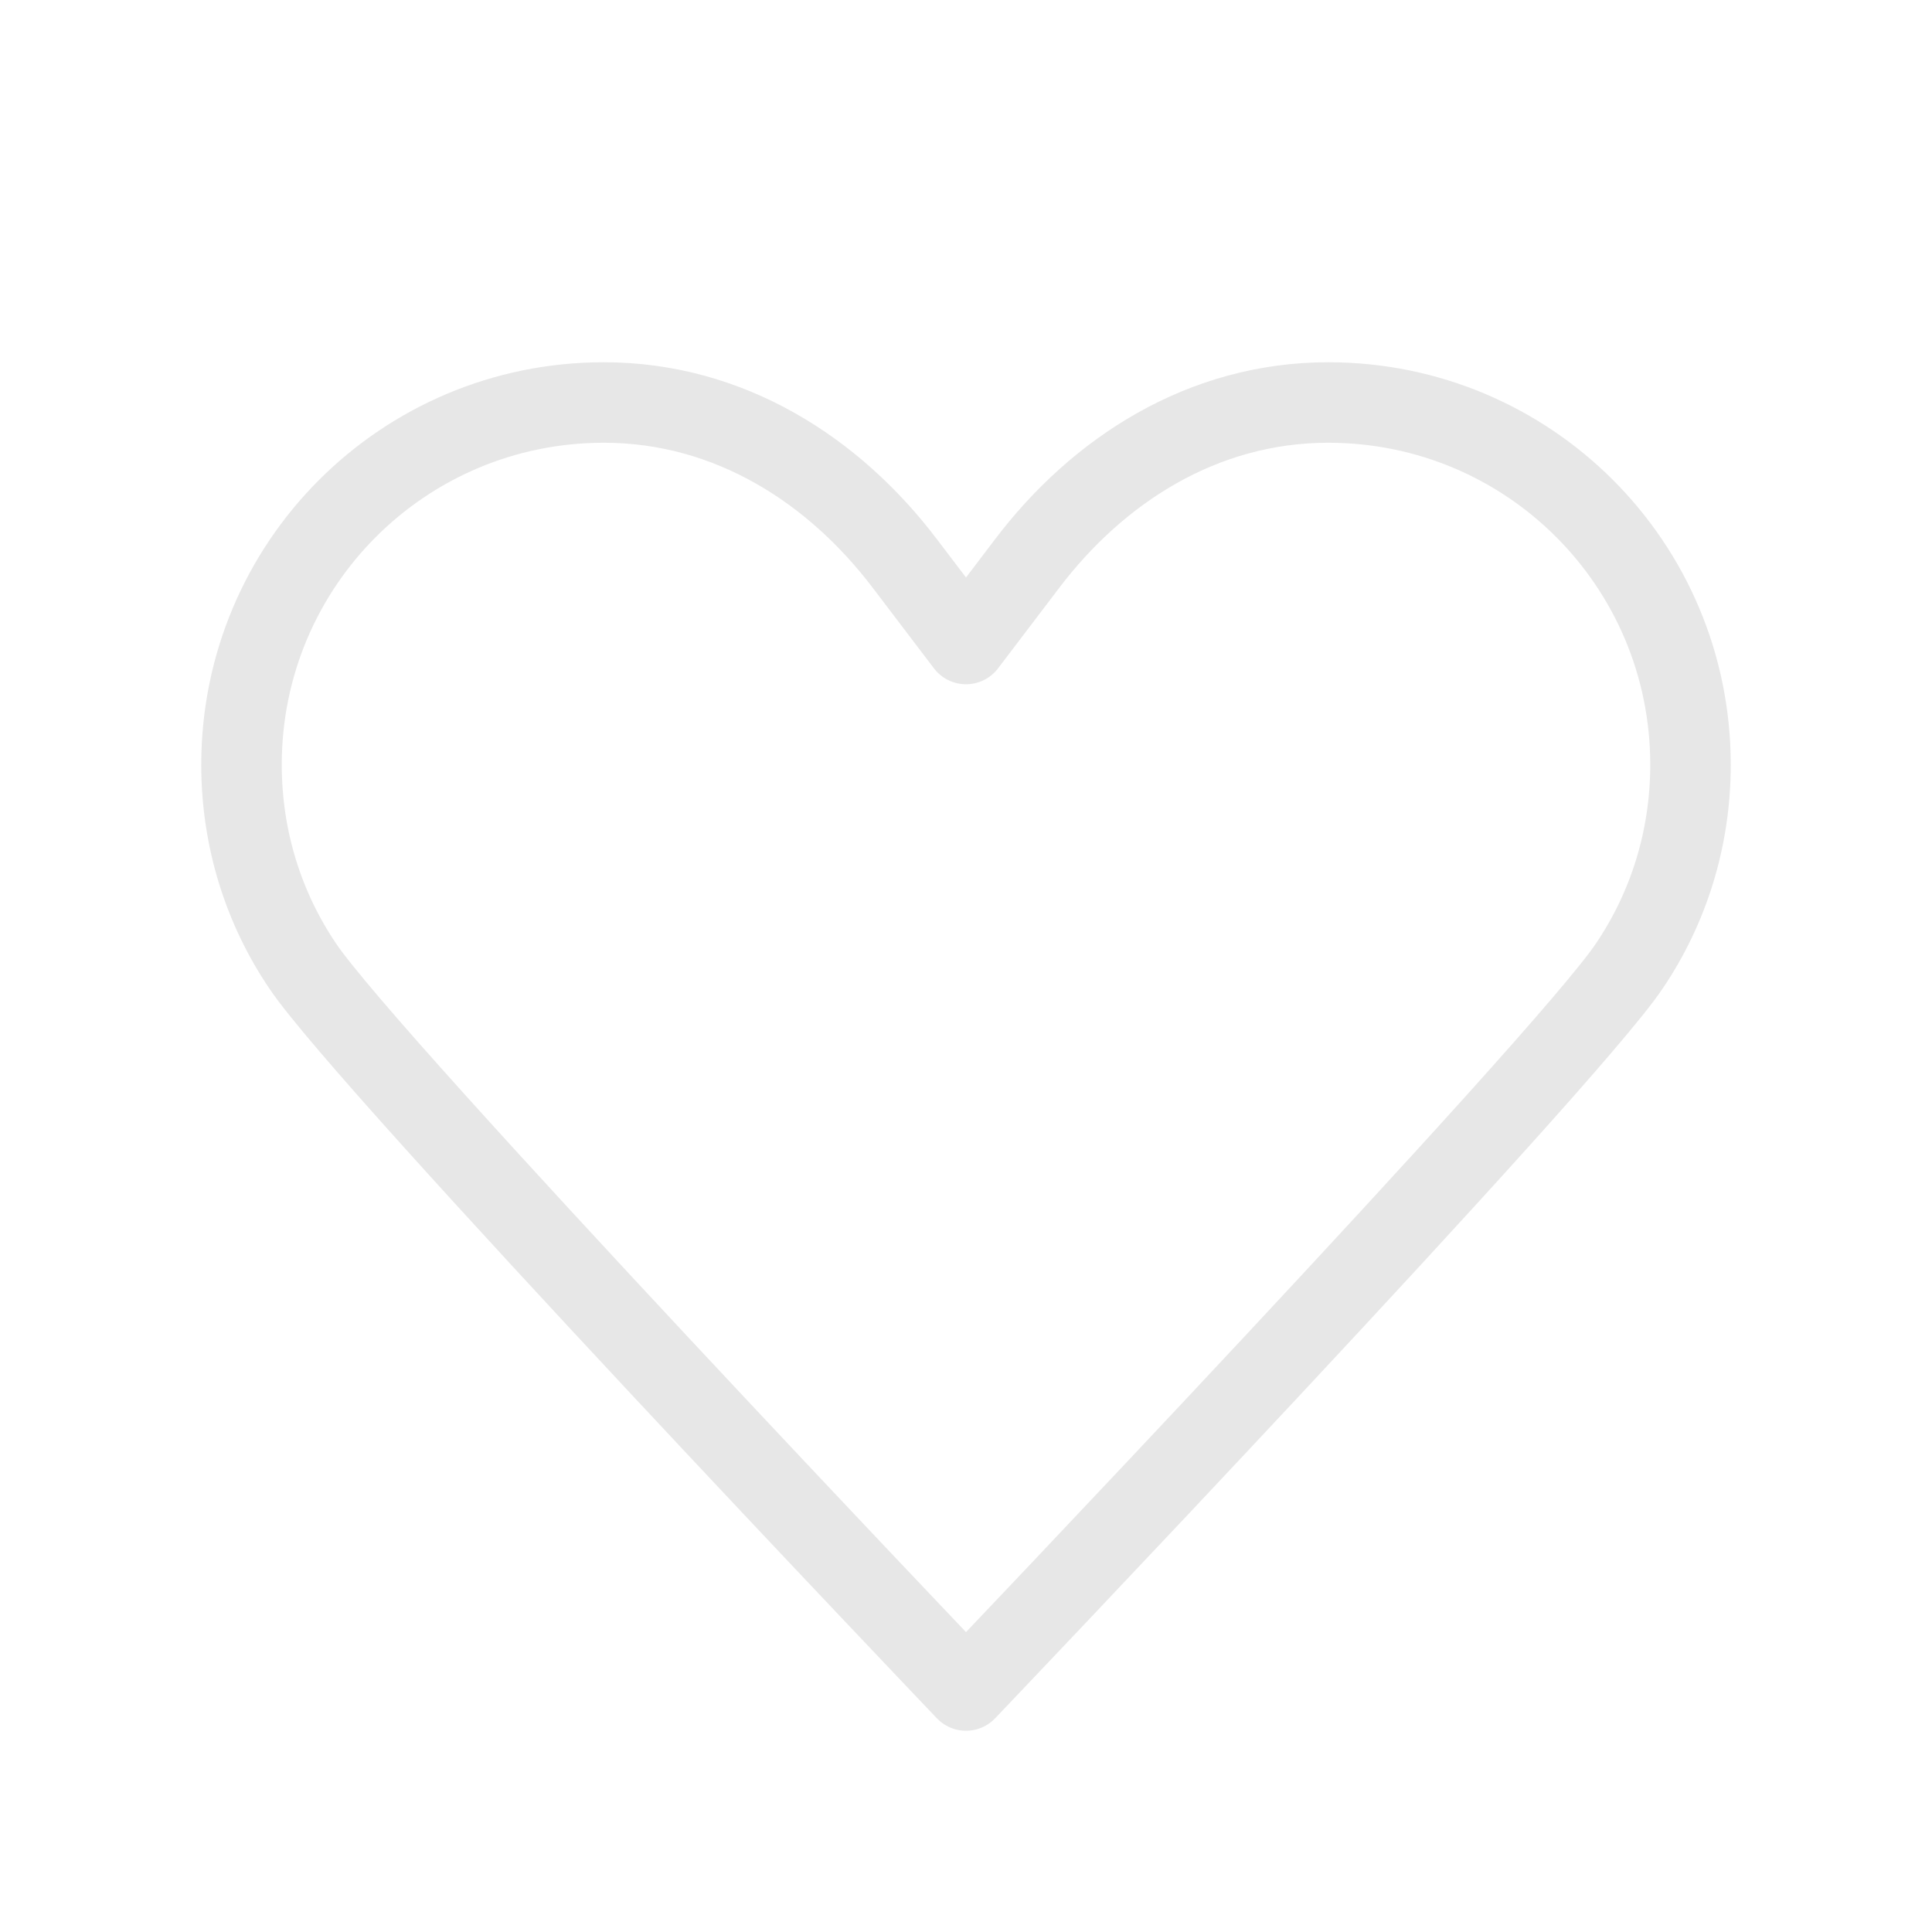
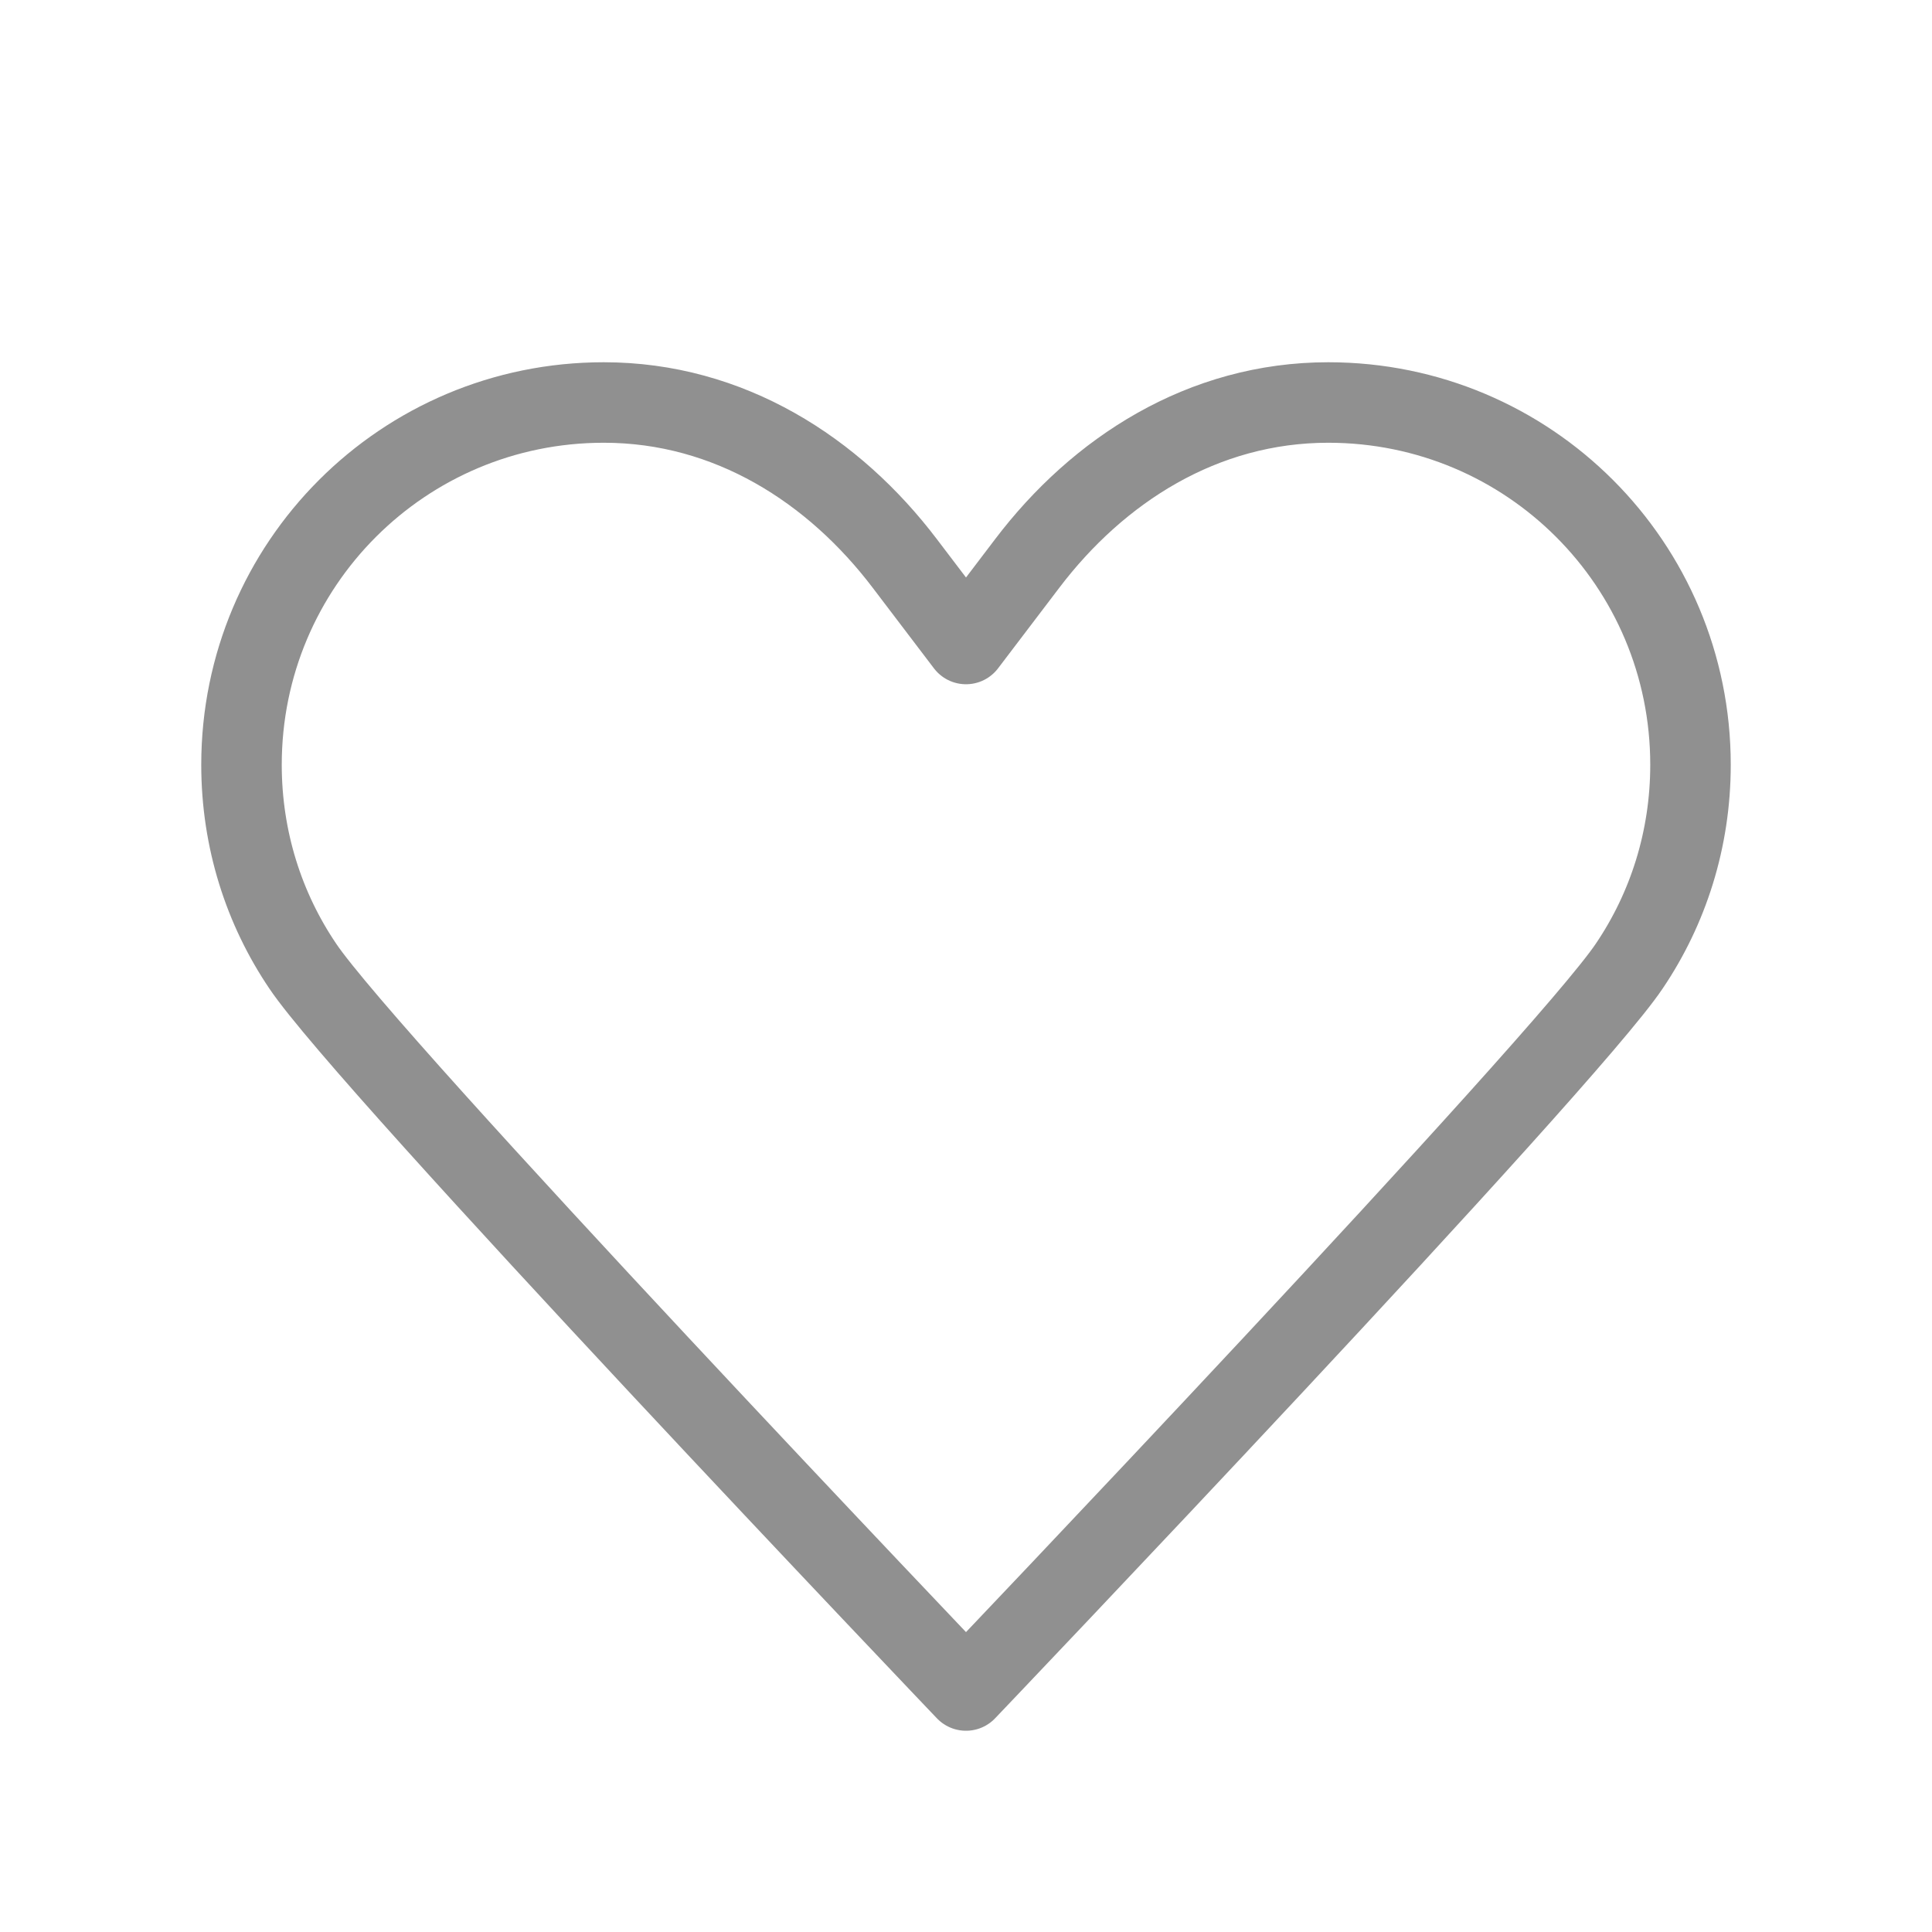
<svg xmlns="http://www.w3.org/2000/svg" width="24" height="24" viewBox="0 0 24 24" fill="none">
-   <path d="M12 8C12 8 12 8 11.24 7C10.36 5.84 9.06 5 7.5 5C5.01 5 3 7.01 3 9.5C3 10.43 3.28 11.29 3.76 12C4.57 13.21 12 21 12 21M12 8C12 8 12 8 12.76 7C13.64 5.84 14.94 5 16.5 5C18.99 5 21 7.01 21 9.5C21 10.43 20.72 11.29 20.24 12C19.43 13.21 12 21 12 21" stroke="#E7E7E7" stroke-linecap="round" stroke-linejoin="round" />
+   <path d="M12 8C12 8 12 8 11.24 7C10.36 5.84 9.06 5 7.5 5C5.01 5 3 7.01 3 9.5C3 10.43 3.28 11.29 3.76 12C4.57 13.21 12 21 12 21M12 8C12 8 12 8 12.76 7C13.64 5.84 14.94 5 16.5 5C18.99 5 21 7.01 21 9.5C21 10.43 20.72 11.29 20.24 12C19.43 13.21 12 21 12 21" stroke="#909090" stroke-linecap="round" stroke-linejoin="round" />
</svg>
